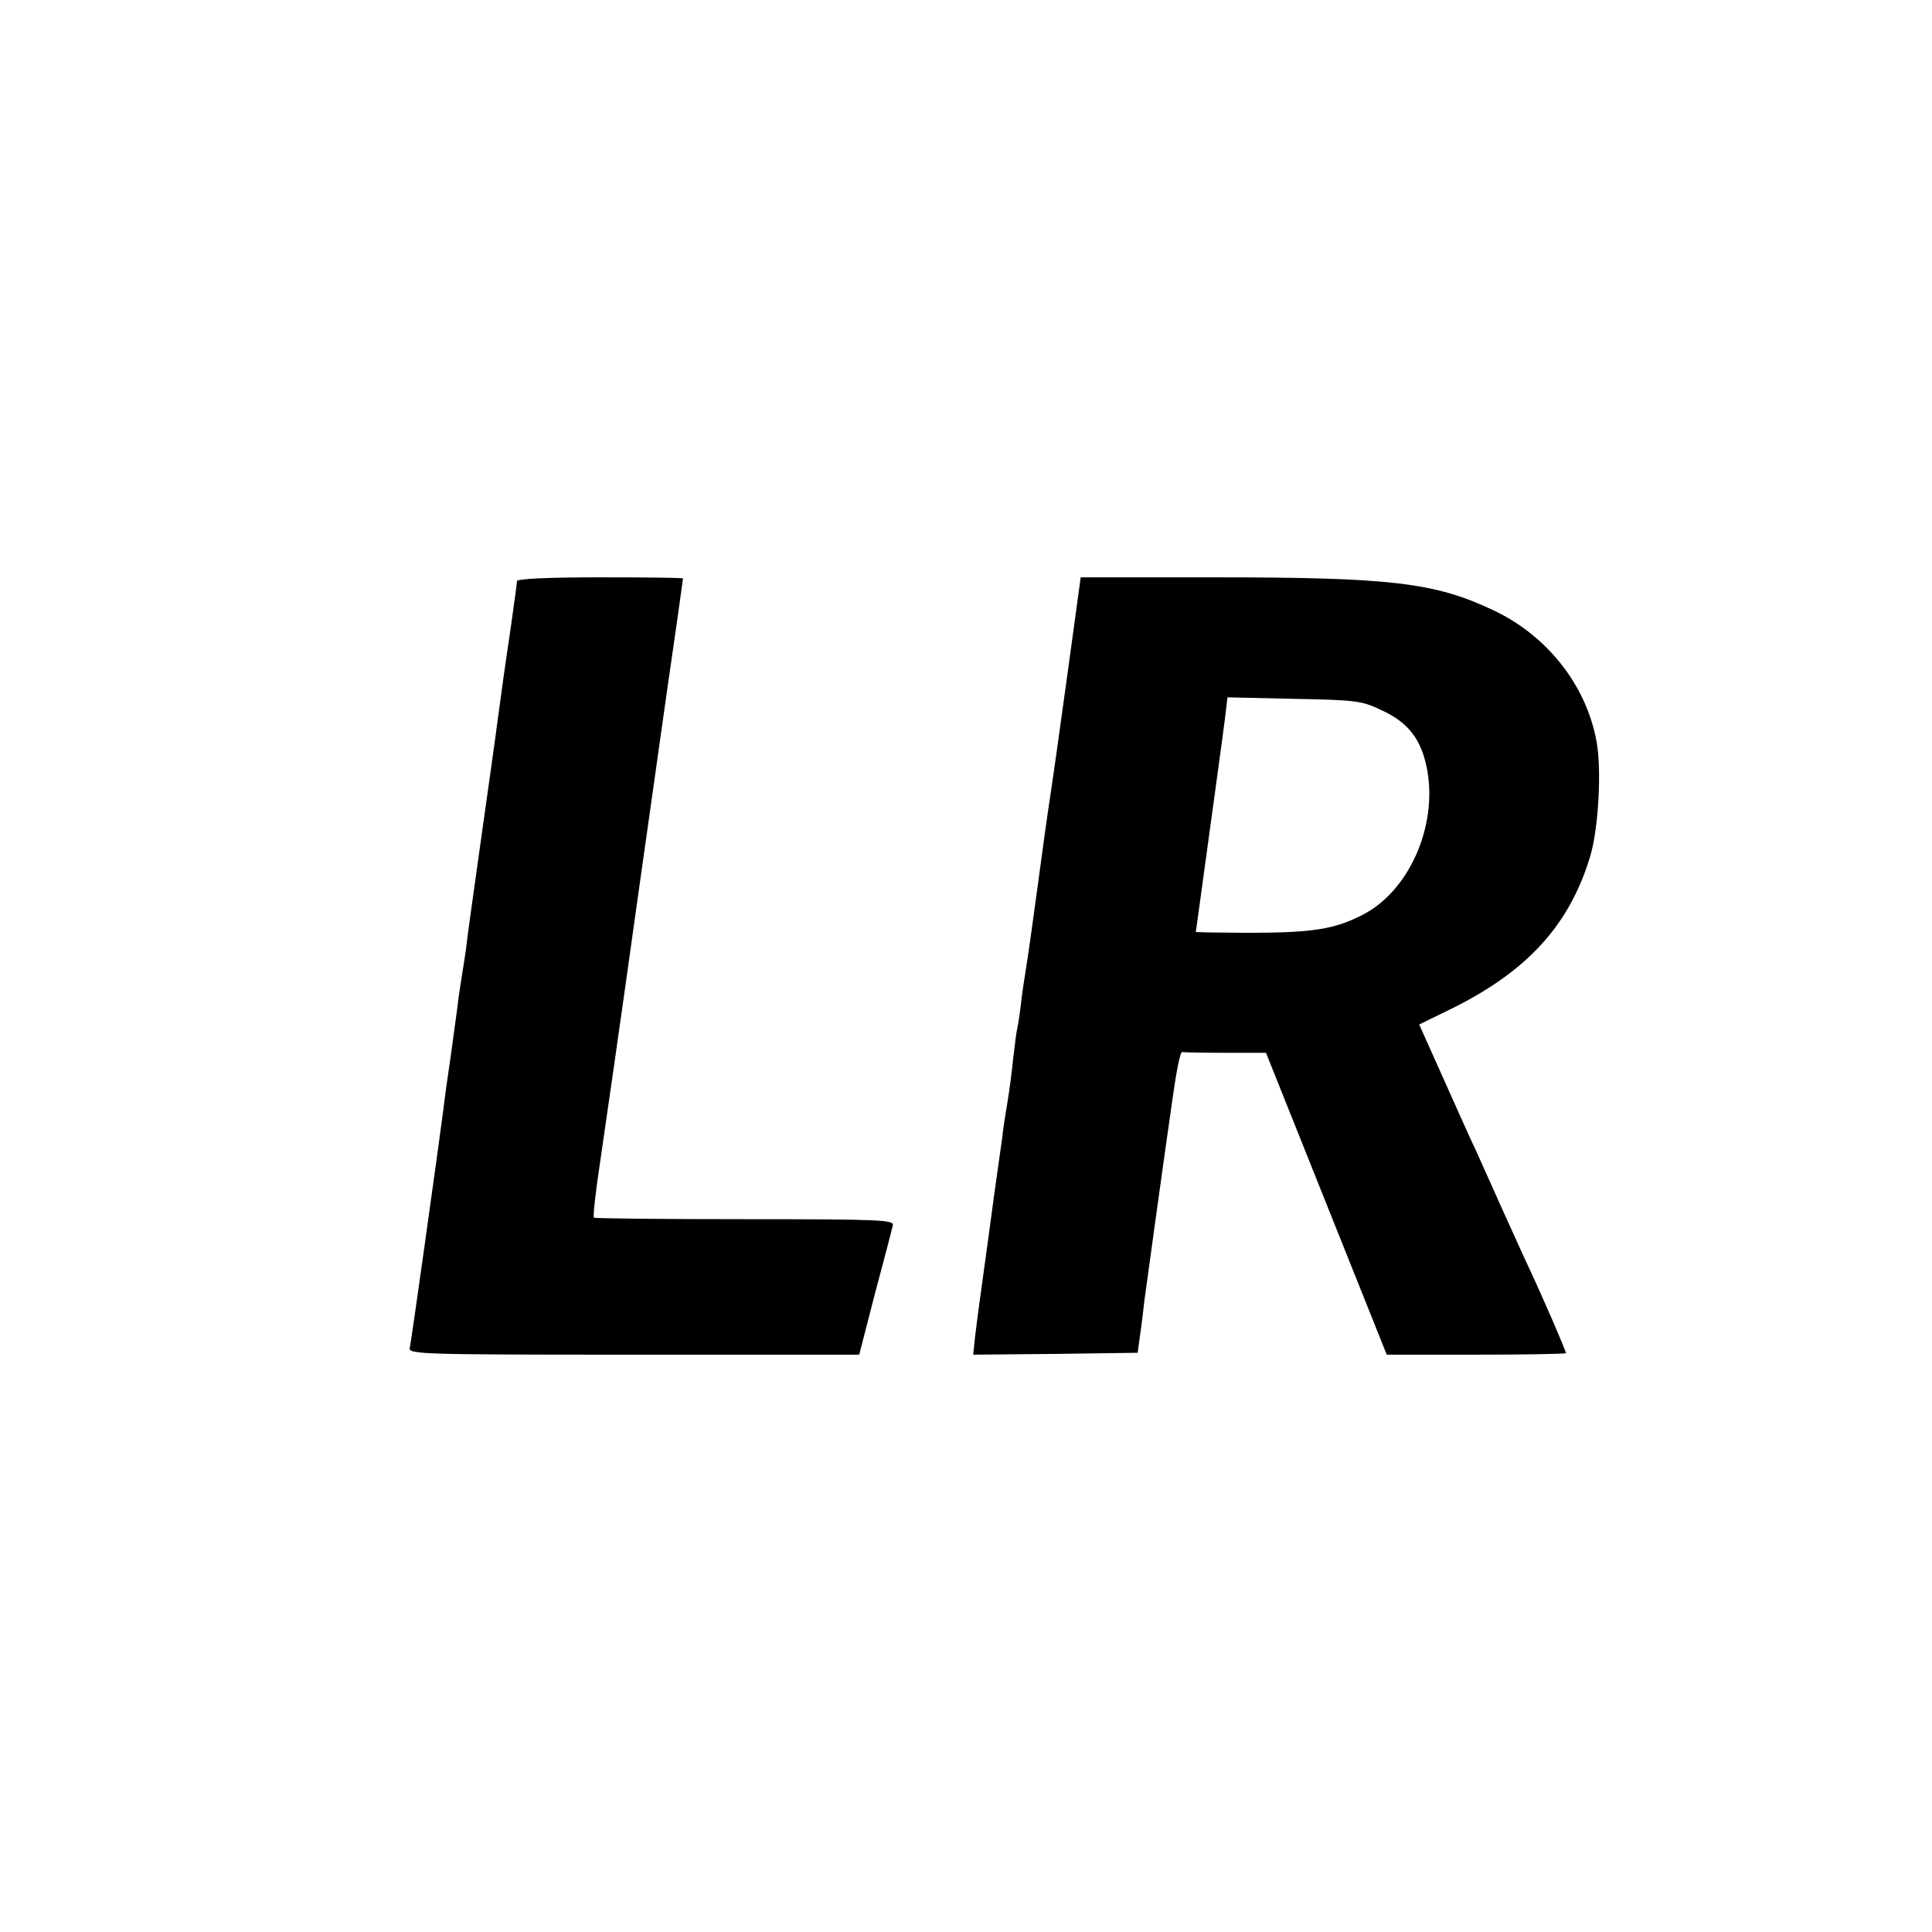
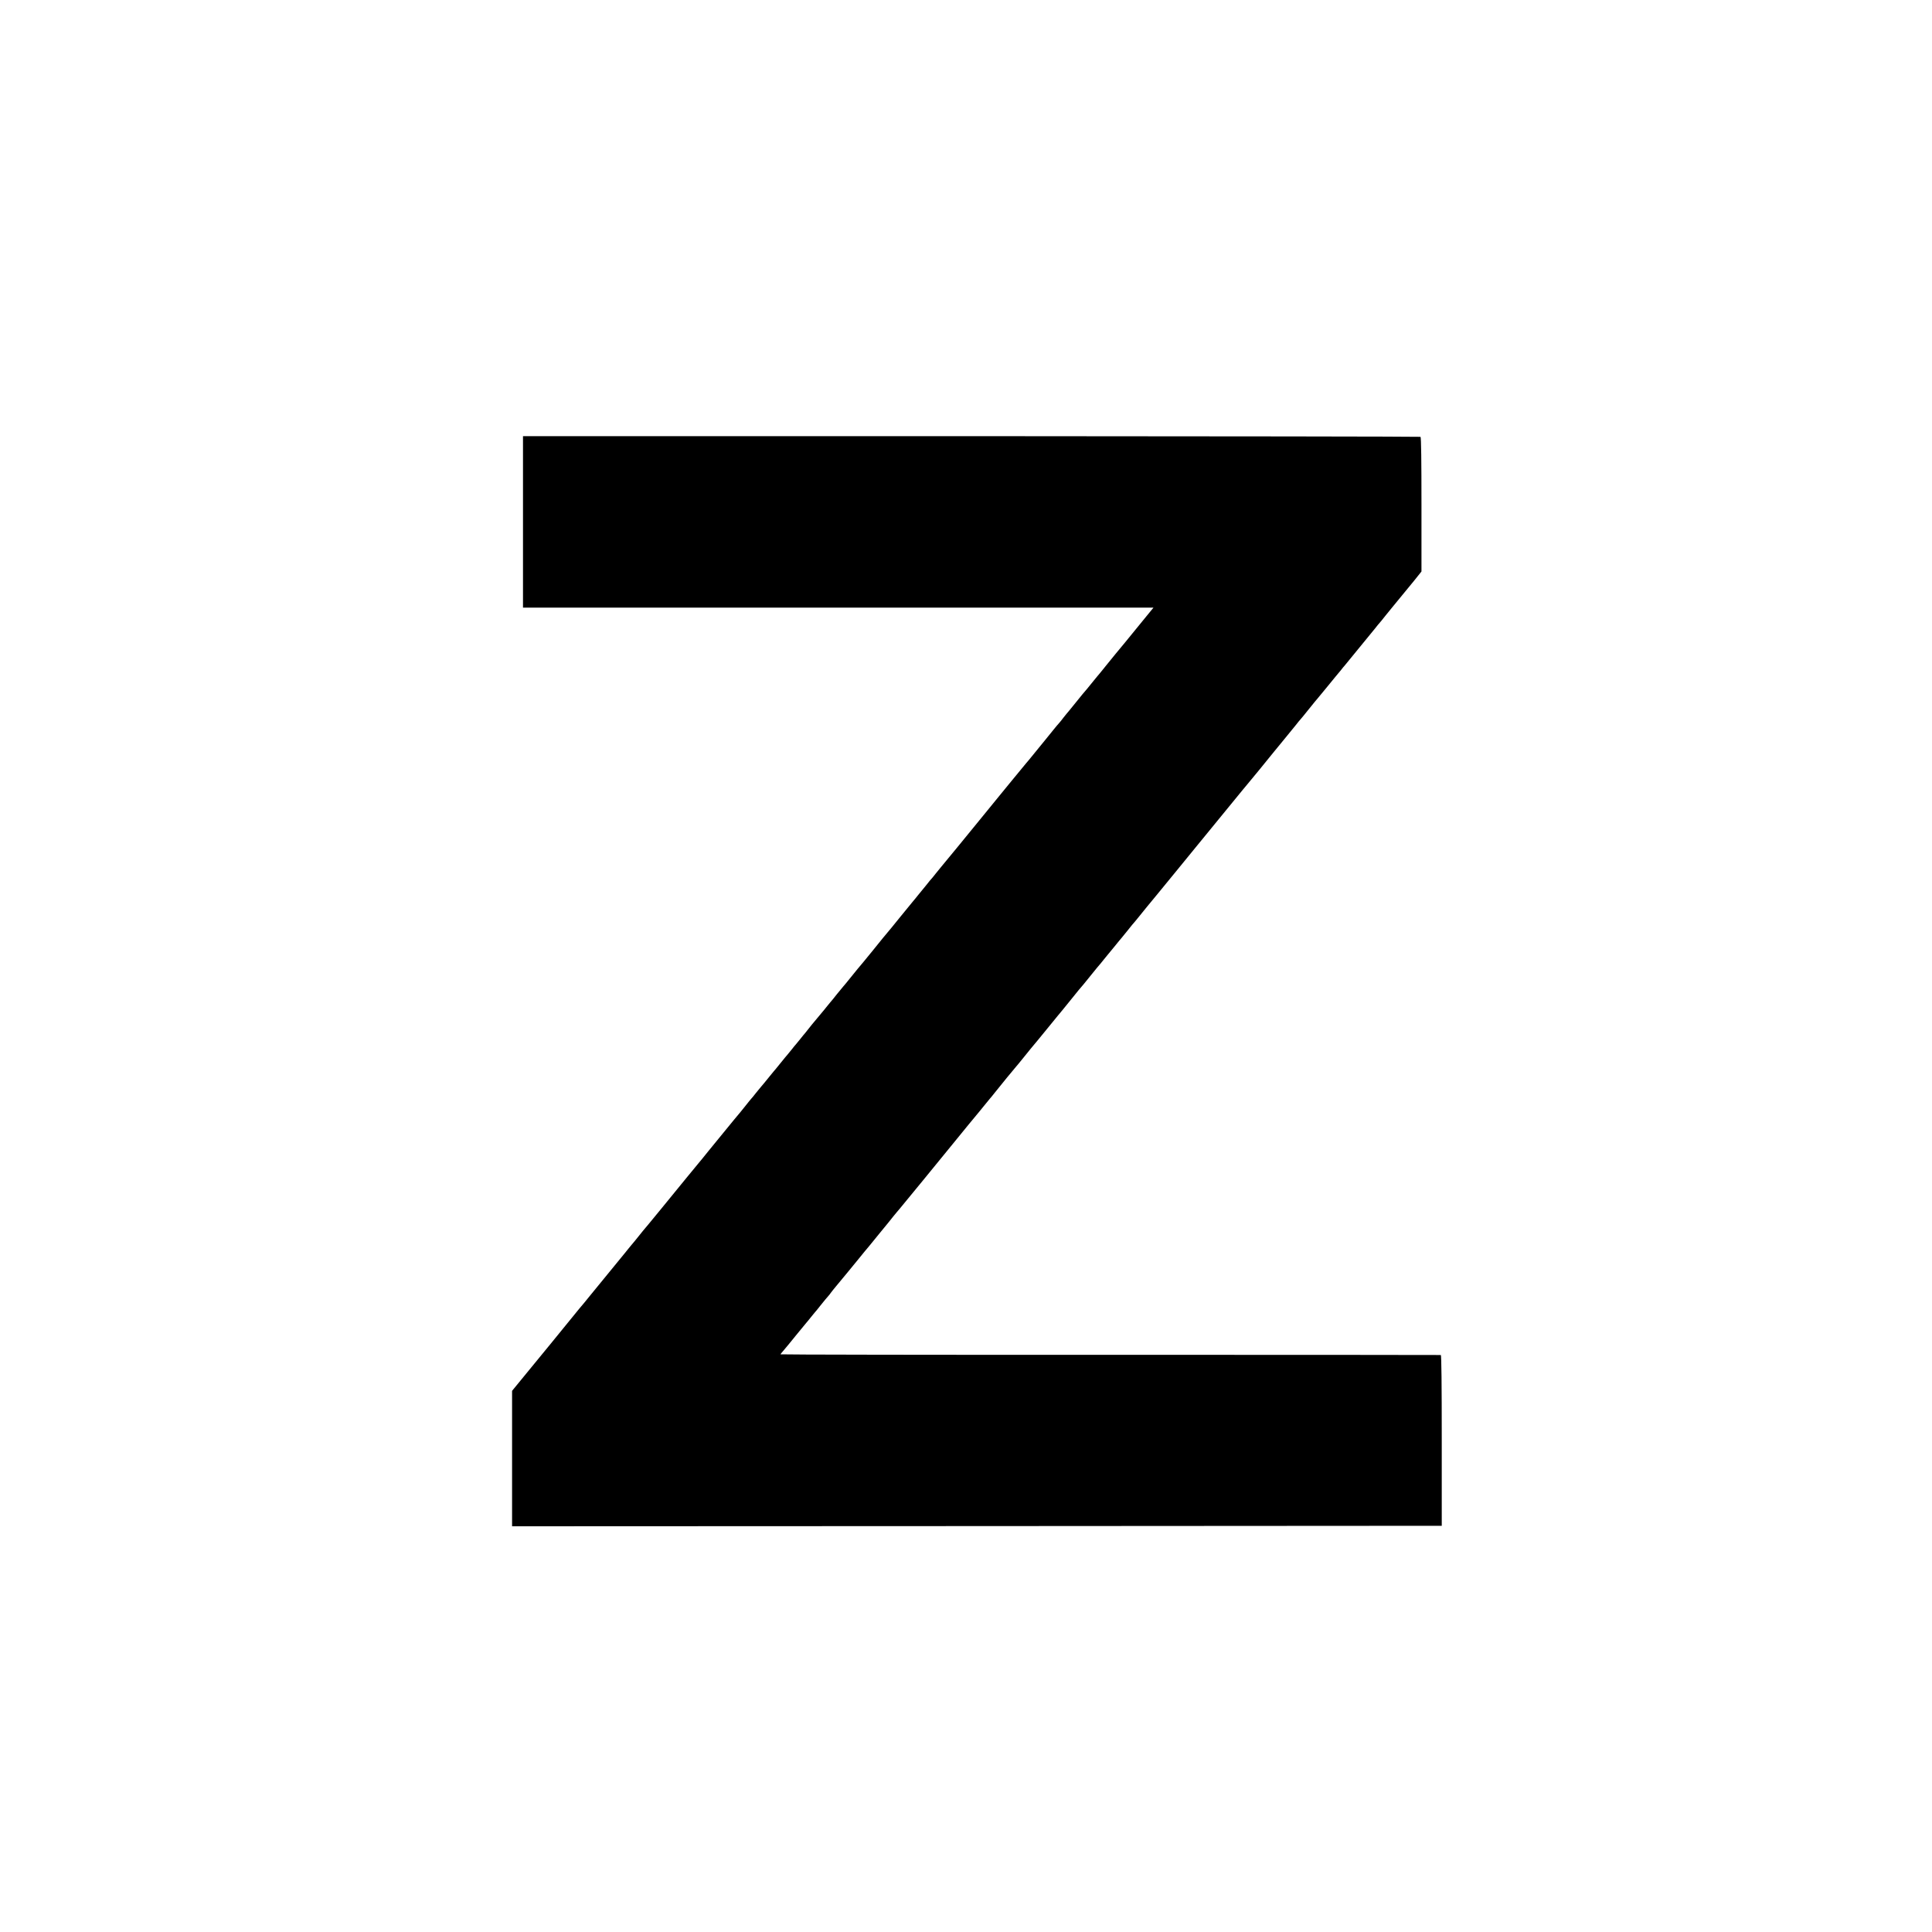
- <svg xmlns="http://www.w3.org/2000/svg" width="682.667" height="682.667" preserveAspectRatio="xMidYMid meet" version="1.0" viewBox="0 0 512 512">
-   <g fill="#000" stroke="none">
-     <path d="M1370 3580 c0 -6 -7 -56 -15 -113 -20 -137 -22 -149 -35 -247 -6 -47 -27 -195 -46 -330 -19 -135 -37 -263 -39 -285 -3 -22 -8 -51 -10 -65 -2 -14 -7 -43 -10 -65 -2 -22 -12 -89 -20 -150 -9 -60 -18 -126 -20 -145 -10 -76 -14 -104 -49 -355 -20 -143 -38 -268 -40 -277 -4 -17 30 -18 593 -18 l598 0 42 163 c24 89 45 170 47 179 5 15 -25 17 -392 17 -218 0 -398 2 -400 4 -3 2 4 65 15 138 11 74 57 393 101 709 92 651 85 601 105 739 8 58 15 106 15 108 0 2 -99 3 -220 3 -141 0 -220 -4 -220 -10z" transform="translate(0,512) scale(0.1,-0.1)" />
-     <path d="M2826 3313 c-21 -153 -40 -287 -42 -298 -11 -72 -17 -117 -35 -250 -11 -82 -24 -175 -29 -205 -5 -30 -12 -77 -15 -105 -3 -27 -8 -57 -10 -65 -2 -8 -6 -42 -10 -75 -3 -33 -10 -85 -15 -115 -5 -30 -12 -73 -14 -95 -3 -22 -20 -139 -36 -260 -17 -121 -33 -241 -36 -268 l-5 -47 218 2 218 3 6 45 c4 25 9 68 12 95 7 52 47 343 76 545 9 63 19 114 24 112 4 -1 55 -2 115 -2 l107 0 160 -400 160 -400 238 0 c130 0 237 2 237 4 0 6 -61 147 -98 226 -17 36 -51 112 -77 169 -25 57 -55 122 -65 145 -11 22 -48 106 -84 186 l-65 145 82 40 c204 100 316 223 371 405 22 72 31 229 17 305 -27 149 -131 281 -274 348 -154 73 -270 87 -737 87 l-356 0 -38 -277z m835 -75 c72 -33 106 -78 121 -157 28 -151 -48 -323 -172 -386 -85 -43 -145 -50 -408 -46 l-33 1 6 43 c46 337 65 472 71 521 l7 58 176 -4 c164 -3 180 -5 232 -30z" transform="translate(0,512) scale(0.1,-0.1)" />
+ <svg xmlns="http://www.w3.org/2000/svg" version="1.0" width="2000pt" height="2000pt" viewBox="0 0 2000 2000" preserveAspectRatio="xMidYMid meet">
+   <g transform="translate(0,2000) scale(0.1,-0.1)" fill="#000000" stroke="none">
+     <path d="M5414 14598 l0 -888 3264 0 3263 0 -108 -132 c-59 -73 -143 -176 -186 -228 -96 -116 -93 -111 -197 -240 -46 -58 -87 -107 -90 -110 -3 -3 -23 -27 -45 -55 -50 -62 -72 -89 -111 -134 -16 -20 -59 -72 -94 -116 -35 -44 -67 -82 -70 -85 -3 -3 -17 -21 -32 -40 -14 -19 -34 -44 -44 -55 -11 -11 -37 -43 -59 -70 -62 -77 -69 -86 -80 -99 -10 -11 -124 -151 -155 -190 -8 -11 -29 -35 -46 -55 -16 -20 -82 -99 -145 -176 -63 -77 -122 -149 -131 -160 -9 -11 -103 -126 -208 -255 -105 -129 -208 -254 -228 -279 -41 -50 -145 -175 -170 -206 -9 -11 -35 -43 -57 -70 -21 -28 -42 -52 -45 -55 -3 -3 -24 -27 -45 -55 -22 -27 -42 -52 -45 -55 -3 -3 -23 -27 -45 -55 -21 -27 -42 -52 -45 -55 -3 -3 -64 -77 -135 -165 -71 -88 -134 -165 -140 -171 -13 -15 -67 -80 -150 -184 -38 -47 -82 -101 -99 -121 -44 -51 -62 -74 -135 -164 -35 -44 -67 -82 -70 -85 -3 -3 -33 -39 -66 -80 -32 -41 -64 -80 -70 -86 -5 -6 -23 -28 -40 -49 -16 -21 -35 -43 -40 -49 -6 -6 -30 -36 -55 -66 -25 -30 -49 -60 -55 -66 -5 -6 -21 -26 -35 -44 -14 -18 -30 -38 -35 -44 -6 -6 -28 -33 -50 -61 -22 -27 -42 -52 -45 -55 -3 -3 -24 -27 -45 -55 -22 -27 -42 -52 -45 -55 -3 -3 -35 -41 -70 -85 -35 -44 -67 -82 -70 -85 -3 -3 -23 -27 -45 -55 -40 -50 -72 -88 -90 -109 -5 -6 -28 -34 -50 -61 -21 -28 -42 -52 -45 -55 -3 -3 -33 -39 -65 -80 -33 -41 -64 -80 -70 -86 -5 -6 -26 -30 -45 -54 -19 -24 -80 -98 -135 -165 -55 -67 -113 -138 -130 -159 -46 -58 -77 -95 -115 -141 -19 -23 -70 -84 -112 -136 -178 -219 -373 -456 -397 -485 -43 -50 -64 -76 -106 -129 -22 -27 -53 -66 -70 -85 -16 -20 -46 -55 -65 -80 -19 -24 -60 -73 -90 -110 -30 -37 -71 -86 -90 -110 -19 -24 -60 -73 -90 -110 -30 -37 -71 -86 -90 -110 -19 -24 -47 -58 -61 -75 -15 -16 -80 -96 -145 -176 -127 -156 -168 -206 -207 -254 -14 -16 -109 -132 -210 -256 l-186 -227 0 -701 0 -701 4812 2 4812 3 0 882 c0 583 -3 884 -10 886 -5 1 -1546 2 -3422 2 -1877 -1 -3413 2 -3413 5 0 3 10 16 23 30 19 22 103 123 140 170 28 35 102 125 107 130 3 3 24 28 45 55 22 28 42 52 45 55 3 3 24 27 45 55 47 59 76 94 90 109 6 6 17 20 25 32 8 12 34 43 56 70 50 59 185 224 234 284 19 24 47 58 61 75 14 16 33 39 42 50 9 11 62 77 119 146 57 69 119 145 138 170 19 24 49 59 66 79 27 32 407 495 597 729 43 53 95 116 115 141 76 91 148 179 177 215 17 21 35 43 40 49 6 6 29 34 50 61 52 66 218 269 225 275 3 3 35 41 70 85 36 44 72 88 80 99 8 10 20 23 25 30 6 6 73 88 149 181 76 94 148 181 160 195 11 14 48 59 81 100 82 102 95 118 131 159 16 20 59 72 94 116 35 44 67 82 70 85 3 3 24 28 45 55 22 28 42 52 45 55 3 3 34 41 70 85 35 44 67 82 70 85 3 3 32 39 65 80 32 41 66 82 75 91 8 9 26 31 40 49 14 18 52 65 85 105 33 39 76 91 95 115 31 38 120 147 168 205 10 11 42 51 72 88 30 37 102 125 160 196 58 70 121 147 140 171 19 24 60 73 90 110 30 36 71 86 90 110 19 24 60 73 90 110 30 37 71 86 90 110 19 24 40 48 45 54 11 12 217 263 275 336 19 24 69 85 110 134 41 50 93 114 115 141 21 28 42 52 45 55 3 3 44 52 90 110 46 58 87 107 90 110 3 3 46 55 95 115 49 61 91 112 94 115 3 3 24 28 46 55 21 28 42 52 45 55 3 3 64 77 135 165 71 88 132 162 135 165 3 3 23 28 45 55 21 28 42 52 45 55 3 3 33 39 65 80 33 41 62 77 65 80 3 3 55 66 115 140 60 74 112 137 115 140 3 3 21 25 40 50 l35 44 0 694 c0 447 -3 696 -10 700 -5 3 -2098 6 -4650 7 l-4641 0 0 -887z" />
  </g>
</svg>
